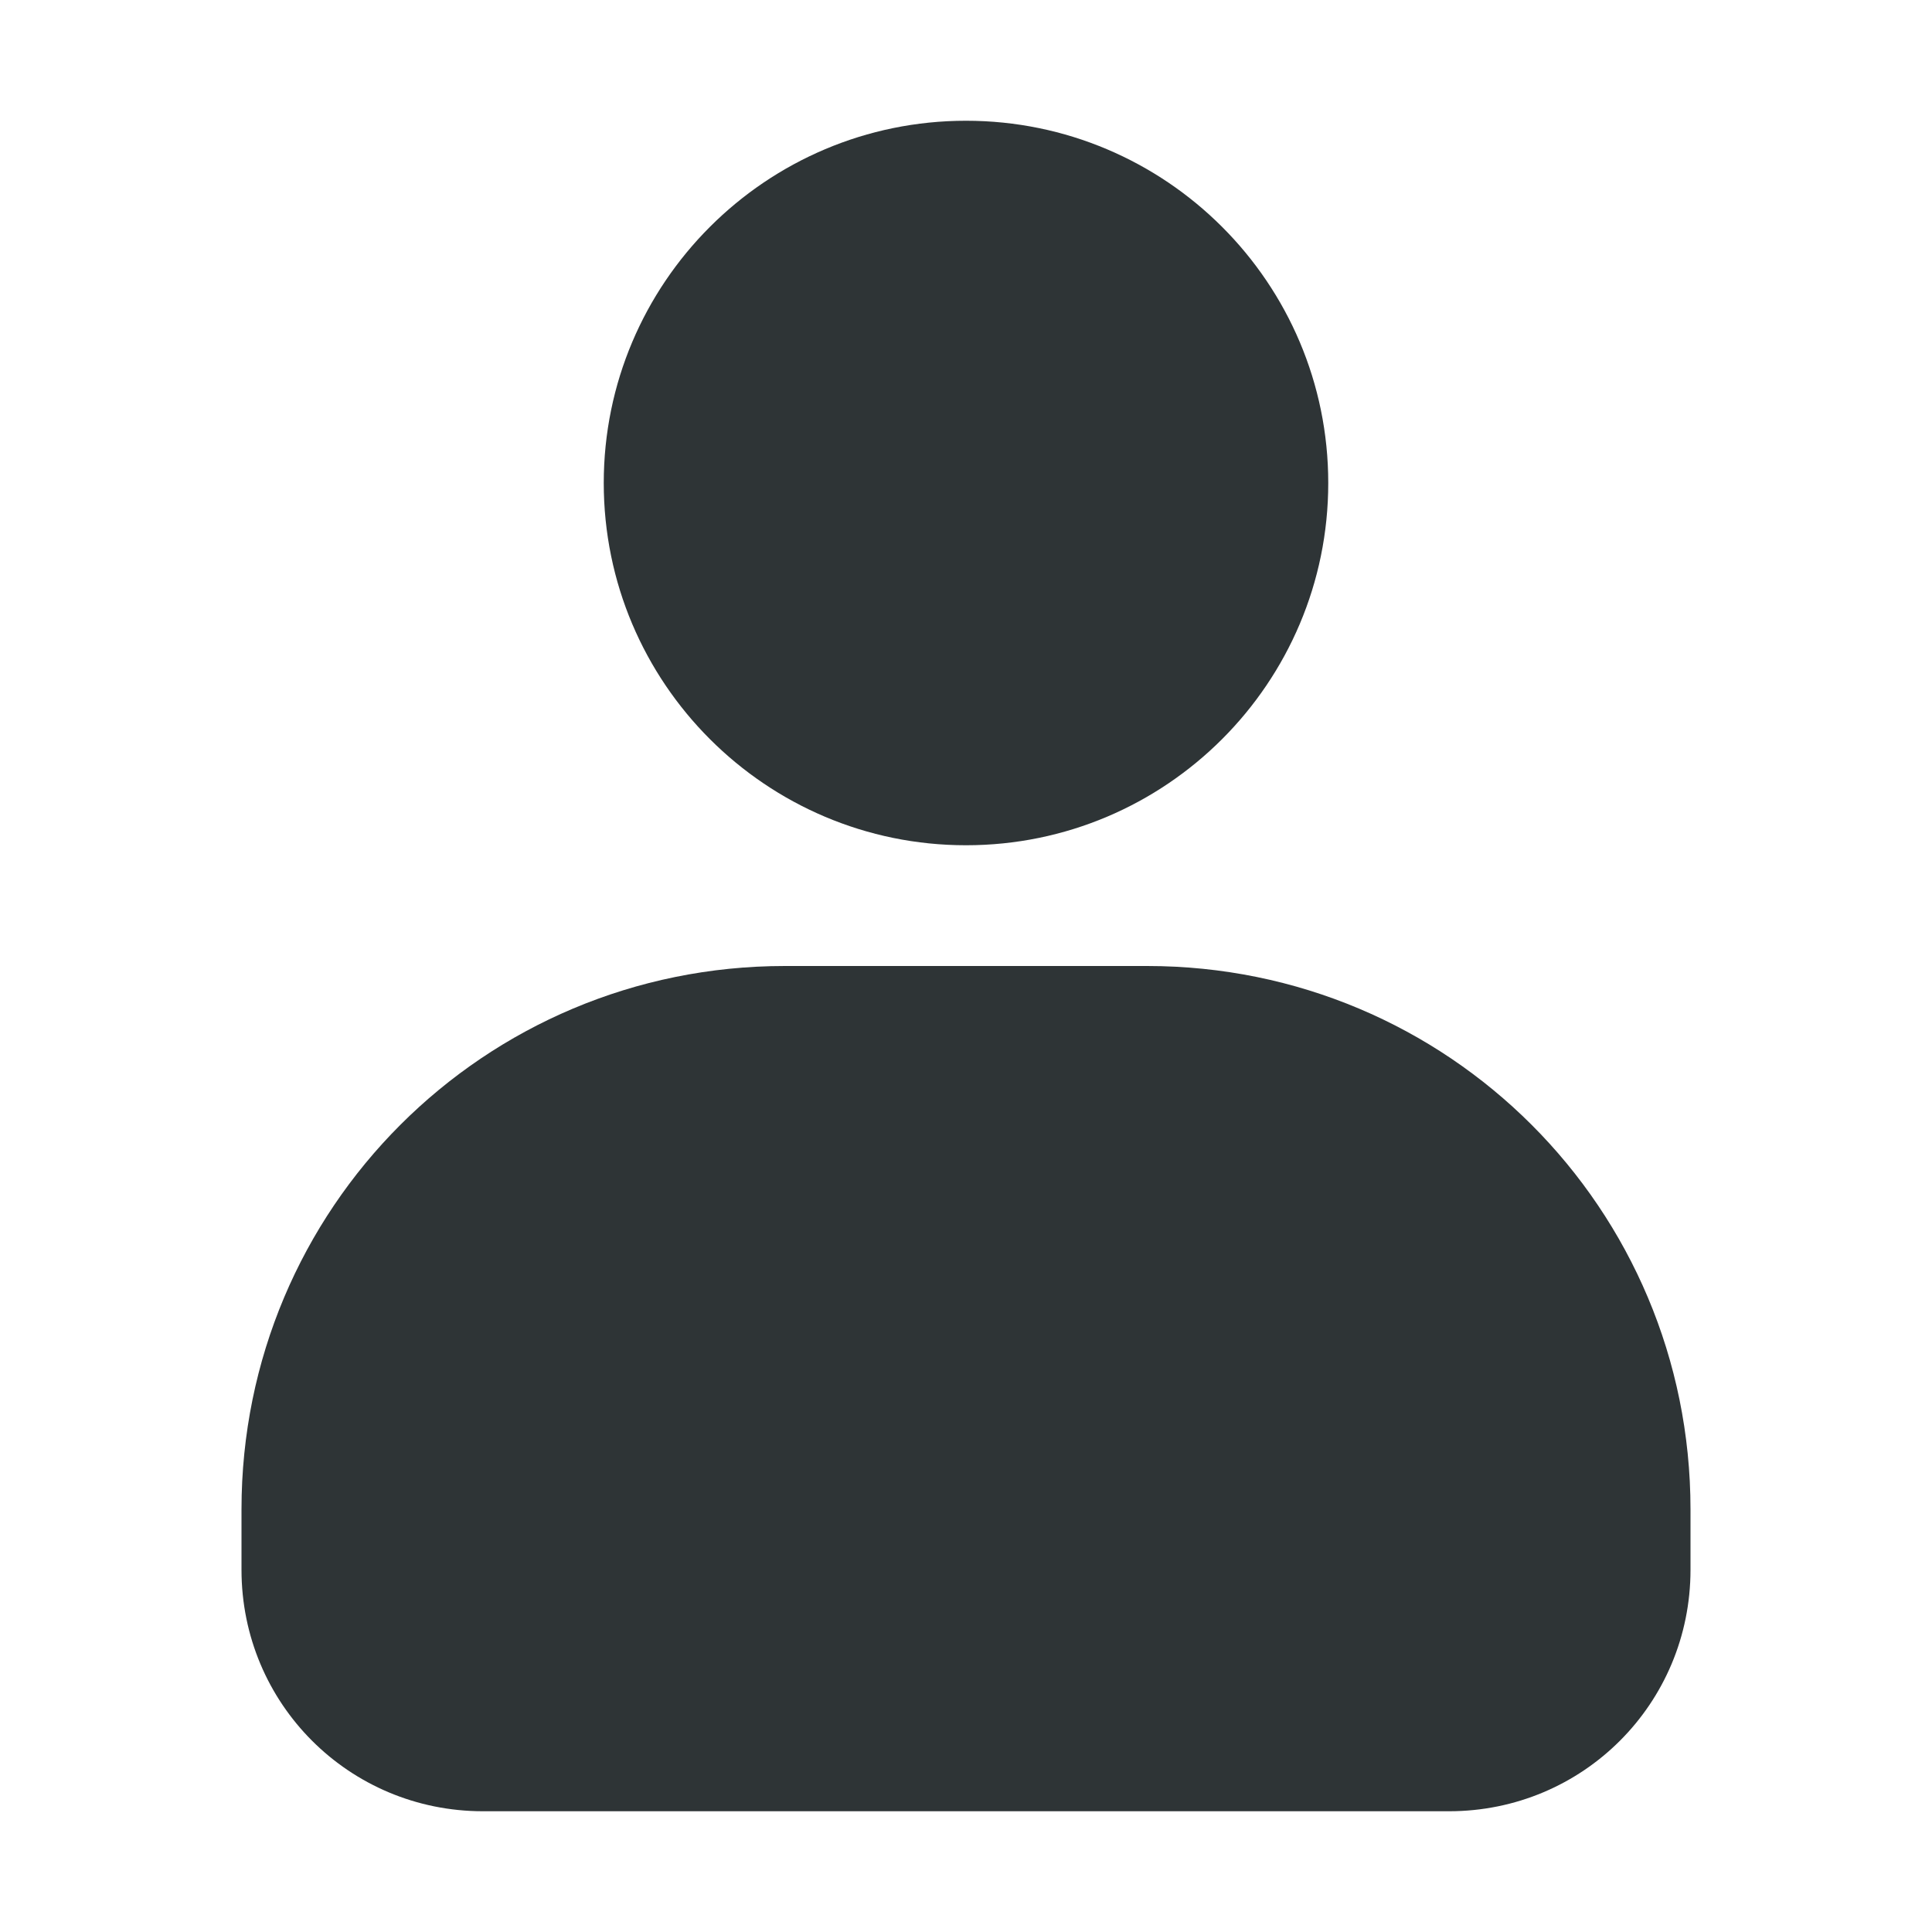
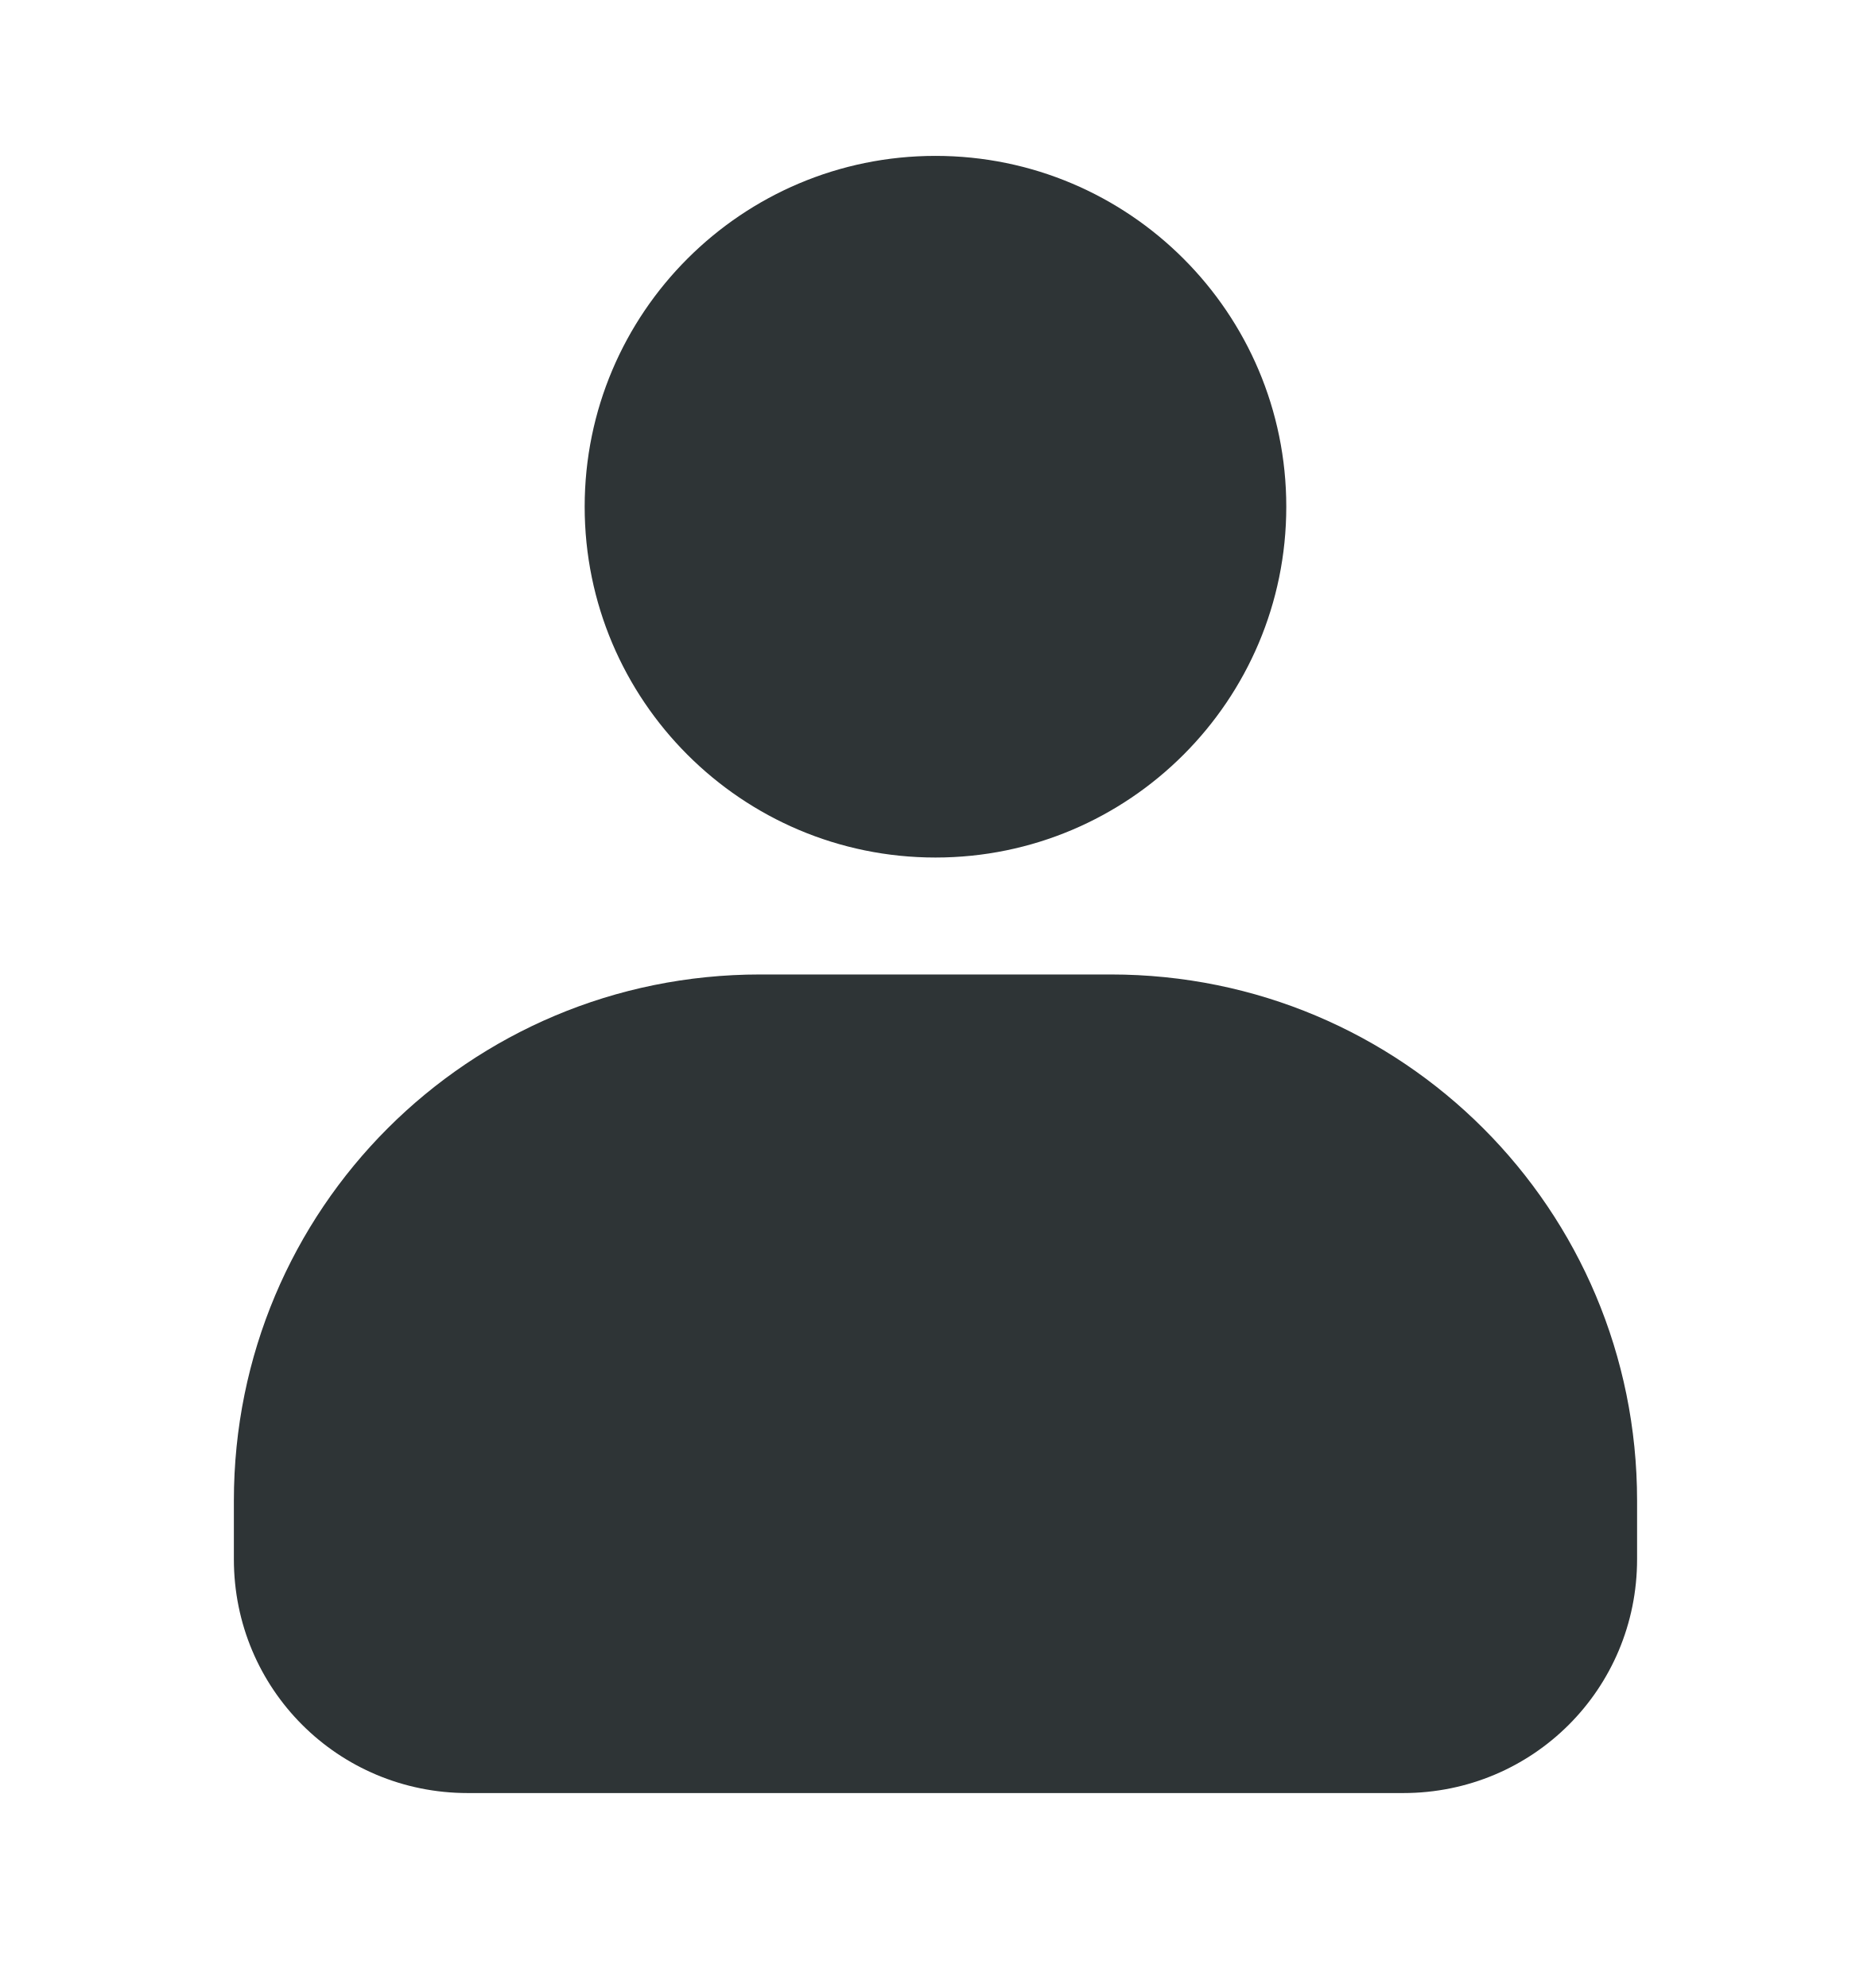
- <svg xmlns="http://www.w3.org/2000/svg" height="16px" viewBox="0 0 16 16" width="16px">
-   <path d="m 8 1 c -1.656 0 -3 1.344 -3 3 s 1.344 3 3 3 s 3 -1.344 3 -3 s -1.344 -3 -3 -3 z m -1.5 7 c -2.492 0 -4.5 2.008 -4.5 4.5 v 0.5 c 0 1.109 0.891 2 2 2 h 8 c 1.109 0 2 -0.891 2 -2 v -0.5 c 0 -2.492 -2.008 -4.5 -4.5 -4.5 z m 0 0" fill="#2e3436" />
+ <svg xmlns="http://www.w3.org/2000/svg" width="16" height="17" viewBox="0 0 16 17" fill="none">
+   <path d="M8 1.333C6.344 1.333 5 2.677 5 4.333C5 5.989 6.344 7.333 8 7.333C9.656 7.333 11 5.989 11 4.333C11 2.677 9.656 1.333 8 1.333ZM6.5 8.333C4.008 8.333 2 10.341 2 12.833V13.333C2 14.443 2.891 15.333 4 15.333H12C13.109 15.333 14 14.443 14 13.333V12.833C14 10.341 11.992 8.333 9.5 8.333H6.5Z" fill="#2E3436" />
</svg>
